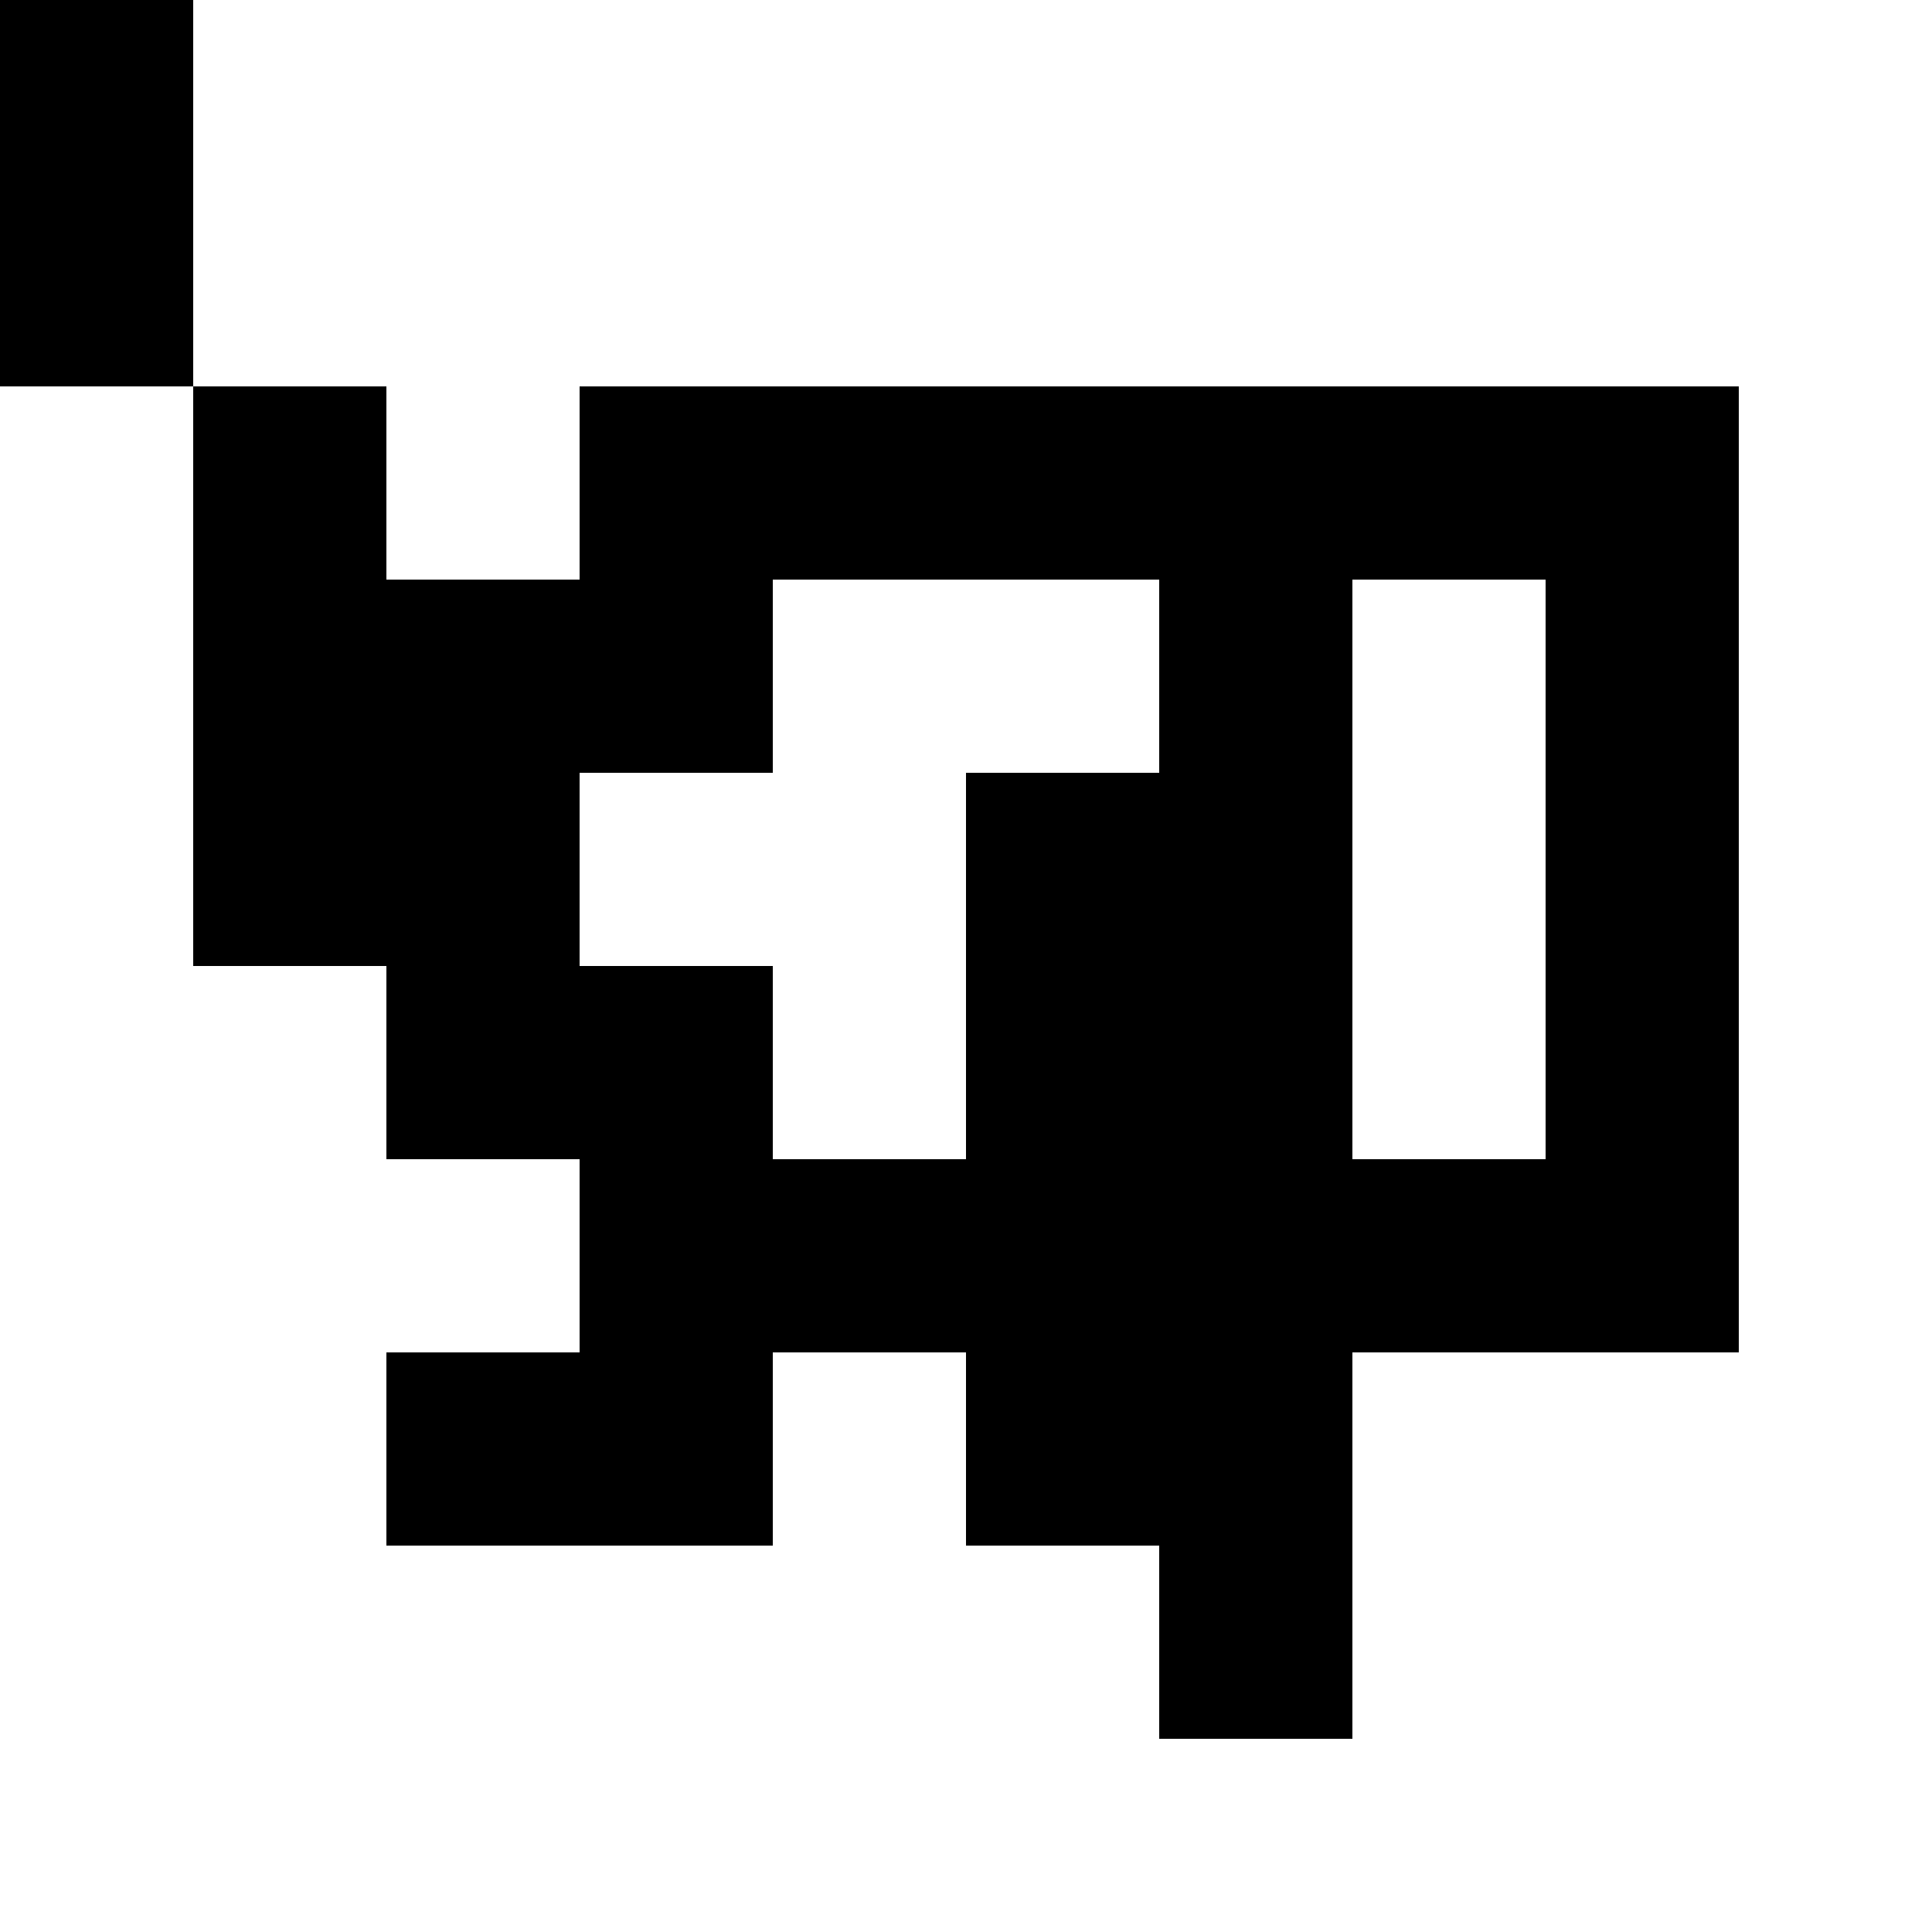
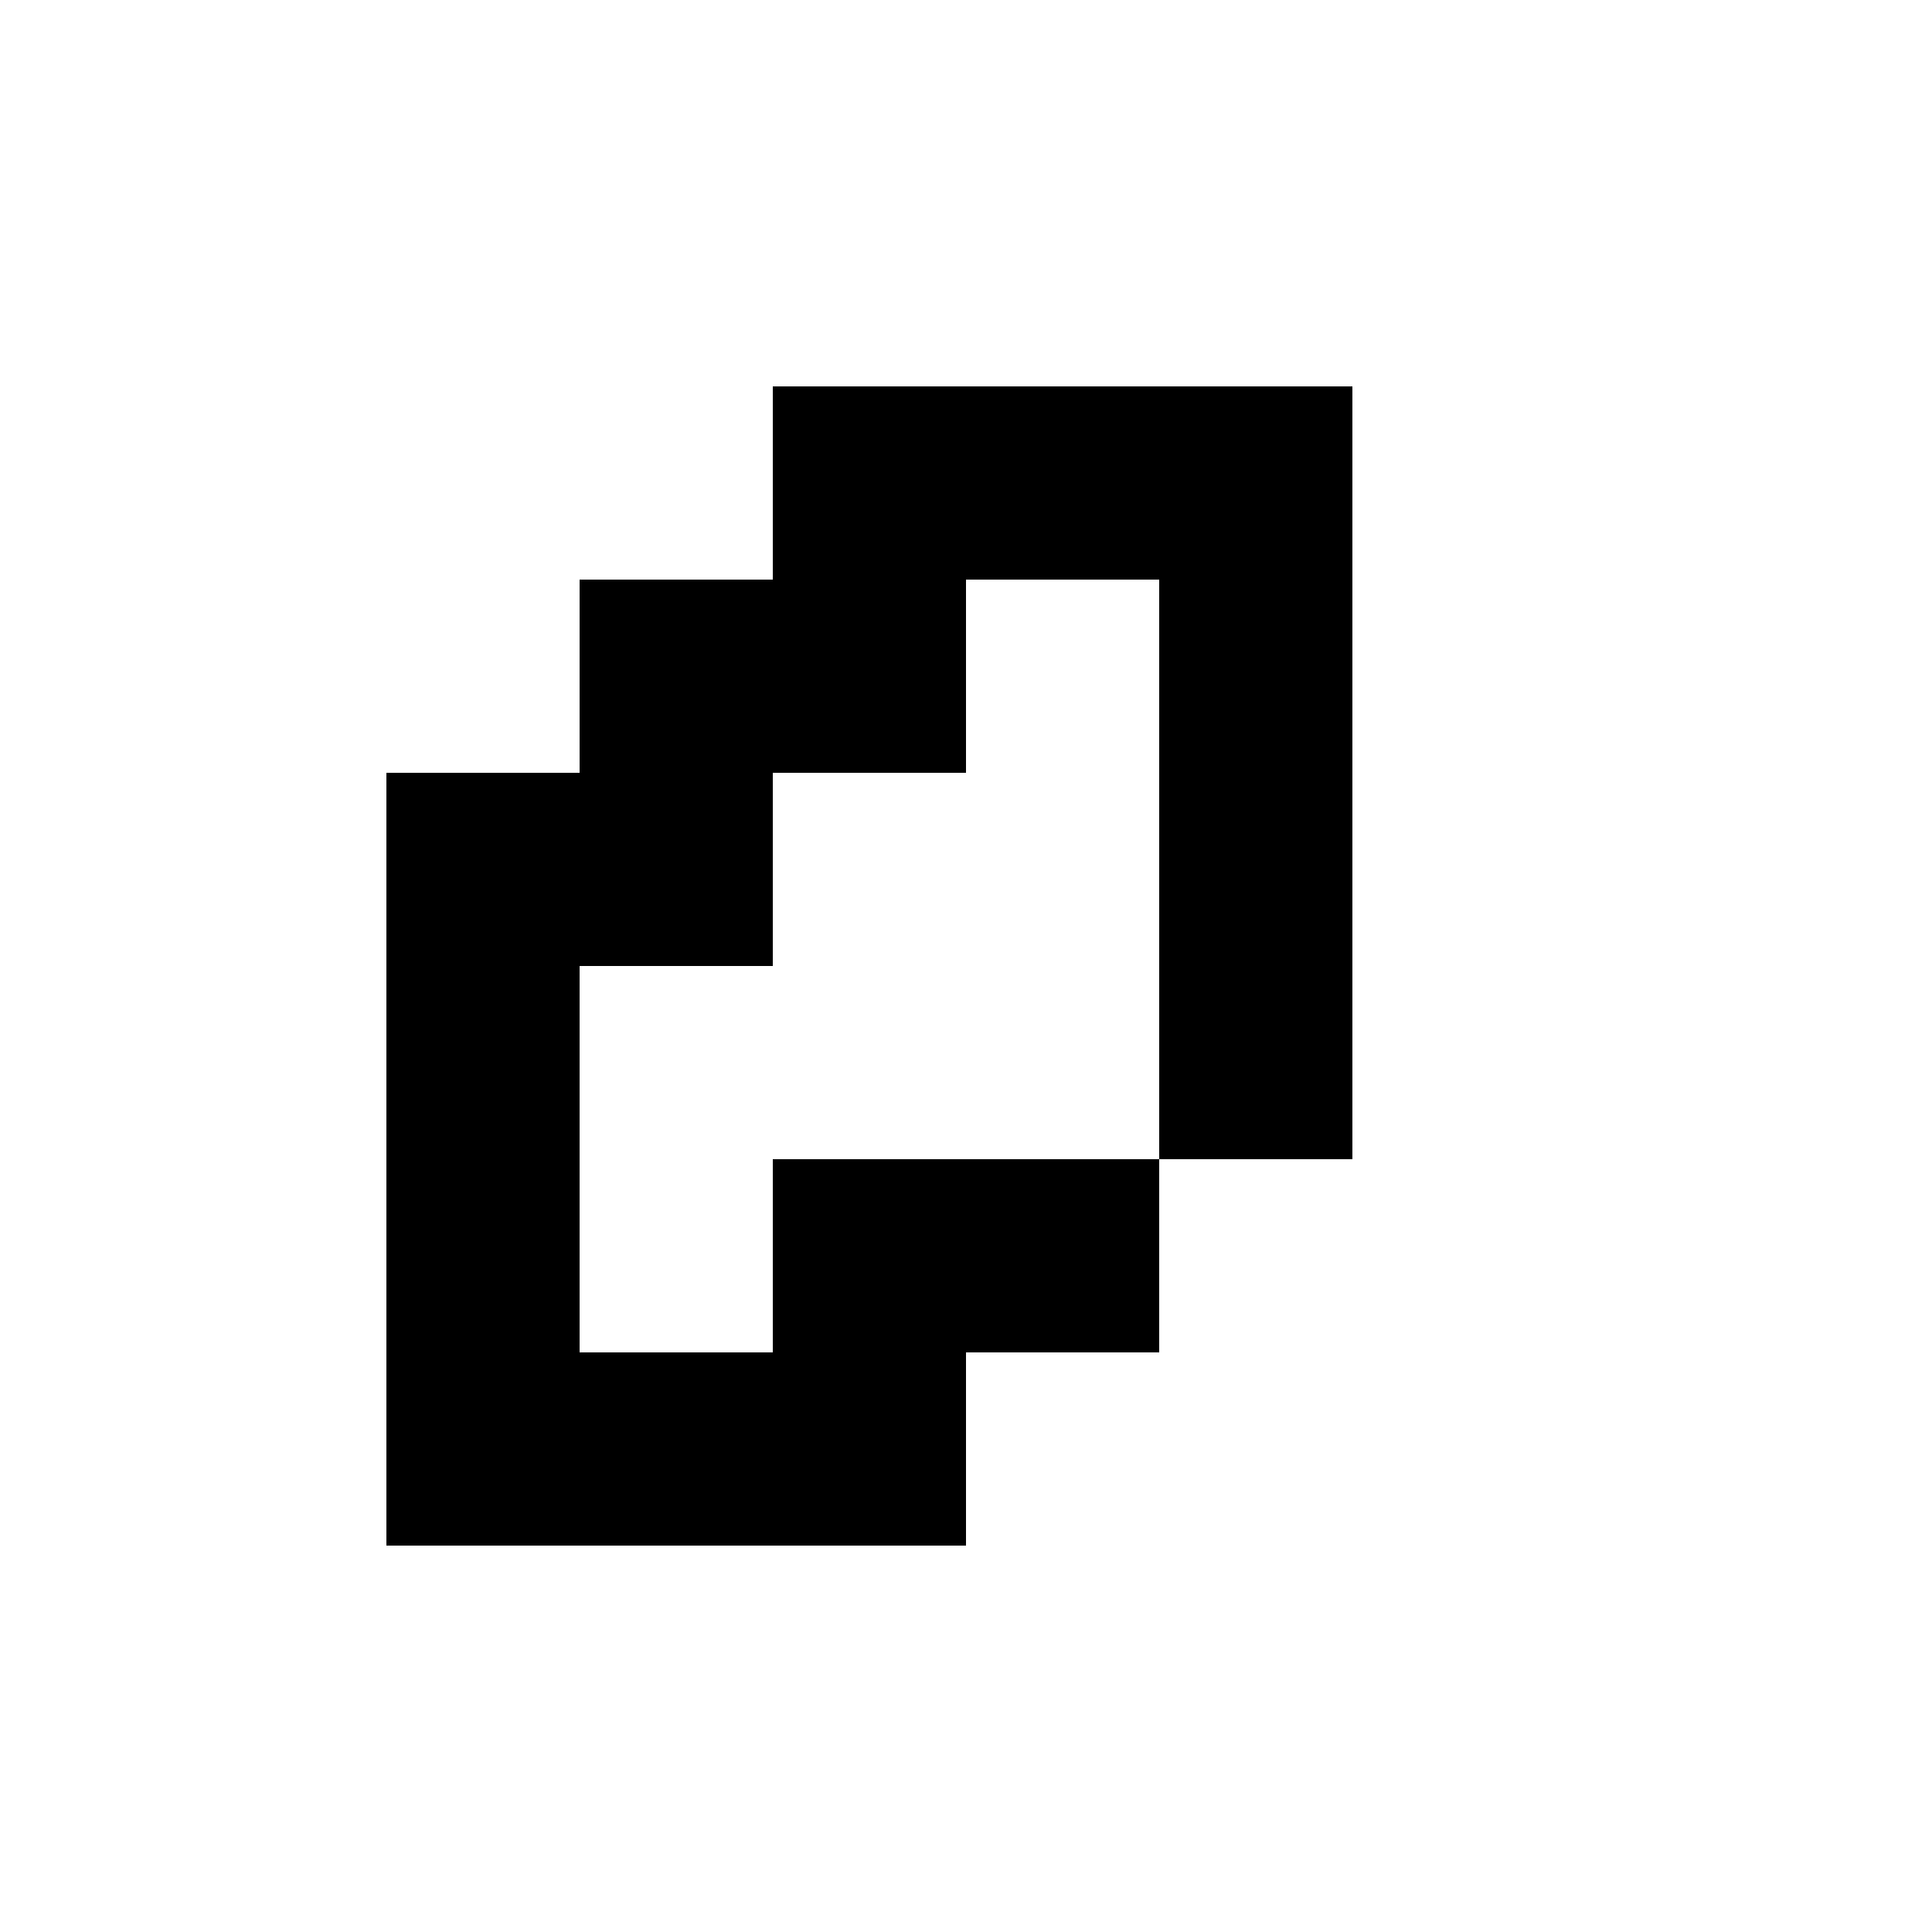
- <svg viewbox="0 0 10 10">
-   <rect x="0" y="0" width="1" height="1" fill="rgb(0,0,0,255)" shape-rendering="crispEdges" />
+ <svg width="10" height="10">
+   <rect x="0" y="0" width="1" height="1" fill="rgb(0,0,0,0)" shape-rendering="crispEdges" />
  <rect x="1" y="0" width="1" height="1" fill="rgb(0,0,0,0)" shape-rendering="crispEdges" />
  <rect x="2" y="0" width="1" height="1" fill="rgb(0,0,0,0)" shape-rendering="crispEdges" />
  <rect x="3" y="0" width="1" height="1" fill="rgb(0,0,0,0)" shape-rendering="crispEdges" />
  <rect x="4" y="0" width="1" height="1" fill="rgb(0,0,0,0)" shape-rendering="crispEdges" />
  <rect x="5" y="0" width="1" height="1" fill="rgb(0,0,0,0)" shape-rendering="crispEdges" />
  <rect x="6" y="0" width="1" height="1" fill="rgb(0,0,0,0)" shape-rendering="crispEdges" />
  <rect x="7" y="0" width="1" height="1" fill="rgb(0,0,0,0)" shape-rendering="crispEdges" />
  <rect x="8" y="0" width="1" height="1" fill="rgb(0,0,0,0)" shape-rendering="crispEdges" />
  <rect x="9" y="0" width="1" height="1" fill="rgb(0,0,0,0)" shape-rendering="crispEdges" />
-   <rect x="0" y="1" width="1" height="1" fill="rgb(0,0,0,255)" shape-rendering="crispEdges" />
+   <rect x="0" y="1" width="1" height="1" fill="rgb(0,0,0,0)" shape-rendering="crispEdges" />
  <rect x="1" y="1" width="1" height="1" fill="rgb(0,0,0,0)" shape-rendering="crispEdges" />
  <rect x="2" y="1" width="1" height="1" fill="rgb(0,0,0,0)" shape-rendering="crispEdges" />
  <rect x="3" y="1" width="1" height="1" fill="rgb(0,0,0,0)" shape-rendering="crispEdges" />
  <rect x="4" y="1" width="1" height="1" fill="rgb(0,0,0,0)" shape-rendering="crispEdges" />
  <rect x="5" y="1" width="1" height="1" fill="rgb(0,0,0,0)" shape-rendering="crispEdges" />
  <rect x="6" y="1" width="1" height="1" fill="rgb(0,0,0,0)" shape-rendering="crispEdges" />
  <rect x="7" y="1" width="1" height="1" fill="rgb(0,0,0,0)" shape-rendering="crispEdges" />
  <rect x="8" y="1" width="1" height="1" fill="rgb(0,0,0,0)" shape-rendering="crispEdges" />
  <rect x="9" y="1" width="1" height="1" fill="rgb(0,0,0,0)" shape-rendering="crispEdges" />
  <rect x="0" y="2" width="1" height="1" fill="rgb(0,0,0,0)" shape-rendering="crispEdges" />
-   <rect x="1" y="2" width="1" height="1" fill="rgb(0,0,0,255)" shape-rendering="crispEdges" />
+   <rect x="1" y="2" width="1" height="1" fill="rgb(0,0,0,0)" shape-rendering="crispEdges" />
  <rect x="2" y="2" width="1" height="1" fill="rgb(0,0,0,0)" shape-rendering="crispEdges" />
-   <rect x="3" y="2" width="1" height="1" fill="rgb(0,0,0,255)" shape-rendering="crispEdges" />
+   <rect x="3" y="2" width="1" height="1" fill="rgb(0,0,0,0)" shape-rendering="crispEdges" />
  <rect x="4" y="2" width="1" height="1" fill="rgb(0,0,0,255)" shape-rendering="crispEdges" />
  <rect x="5" y="2" width="1" height="1" fill="rgb(0,0,0,255)" shape-rendering="crispEdges" />
  <rect x="6" y="2" width="1" height="1" fill="rgb(0,0,0,255)" shape-rendering="crispEdges" />
-   <rect x="7" y="2" width="1" height="1" fill="rgb(0,0,0,255)" shape-rendering="crispEdges" />
-   <rect x="8" y="2" width="1" height="1" fill="rgb(0,0,0,255)" shape-rendering="crispEdges" />
+   <rect x="7" y="2" width="1" height="1" fill="rgb(0,0,0,0)" shape-rendering="crispEdges" />
+   <rect x="8" y="2" width="1" height="1" fill="rgb(0,0,0,0)" shape-rendering="crispEdges" />
  <rect x="9" y="2" width="1" height="1" fill="rgb(0,0,0,0)" shape-rendering="crispEdges" />
  <rect x="0" y="3" width="1" height="1" fill="rgb(0,0,0,0)" shape-rendering="crispEdges" />
-   <rect x="1" y="3" width="1" height="1" fill="rgb(0,0,0,255)" shape-rendering="crispEdges" />
-   <rect x="2" y="3" width="1" height="1" fill="rgb(0,0,0,255)" shape-rendering="crispEdges" />
+   <rect x="1" y="3" width="1" height="1" fill="rgb(0,0,0,0)" shape-rendering="crispEdges" />
+   <rect x="2" y="3" width="1" height="1" fill="rgb(0,0,0,0)" shape-rendering="crispEdges" />
  <rect x="3" y="3" width="1" height="1" fill="rgb(0,0,0,255)" shape-rendering="crispEdges" />
-   <rect x="4" y="3" width="1" height="1" fill="rgb(0,0,0,0)" shape-rendering="crispEdges" />
+   <rect x="4" y="3" width="1" height="1" fill="rgb(0,0,0,255)" shape-rendering="crispEdges" />
  <rect x="5" y="3" width="1" height="1" fill="rgb(0,0,0,0)" shape-rendering="crispEdges" />
  <rect x="6" y="3" width="1" height="1" fill="rgb(0,0,0,255)" shape-rendering="crispEdges" />
  <rect x="7" y="3" width="1" height="1" fill="rgb(0,0,0,0)" shape-rendering="crispEdges" />
-   <rect x="8" y="3" width="1" height="1" fill="rgb(0,0,0,255)" shape-rendering="crispEdges" />
+   <rect x="8" y="3" width="1" height="1" fill="rgb(0,0,0,0)" shape-rendering="crispEdges" />
  <rect x="9" y="3" width="1" height="1" fill="rgb(0,0,0,0)" shape-rendering="crispEdges" />
  <rect x="0" y="4" width="1" height="1" fill="rgb(0,0,0,0)" shape-rendering="crispEdges" />
-   <rect x="1" y="4" width="1" height="1" fill="rgb(0,0,0,255)" shape-rendering="crispEdges" />
+   <rect x="1" y="4" width="1" height="1" fill="rgb(0,0,0,0)" shape-rendering="crispEdges" />
  <rect x="2" y="4" width="1" height="1" fill="rgb(0,0,0,255)" shape-rendering="crispEdges" />
-   <rect x="3" y="4" width="1" height="1" fill="rgb(0,0,0,0)" shape-rendering="crispEdges" />
+   <rect x="3" y="4" width="1" height="1" fill="rgb(0,0,0,255)" shape-rendering="crispEdges" />
  <rect x="4" y="4" width="1" height="1" fill="rgb(0,0,0,0)" shape-rendering="crispEdges" />
-   <rect x="5" y="4" width="1" height="1" fill="rgb(0,0,0,255)" shape-rendering="crispEdges" />
+   <rect x="5" y="4" width="1" height="1" fill="rgb(0,0,0,0)" shape-rendering="crispEdges" />
  <rect x="6" y="4" width="1" height="1" fill="rgb(0,0,0,255)" shape-rendering="crispEdges" />
  <rect x="7" y="4" width="1" height="1" fill="rgb(0,0,0,0)" shape-rendering="crispEdges" />
-   <rect x="8" y="4" width="1" height="1" fill="rgb(0,0,0,255)" shape-rendering="crispEdges" />
+   <rect x="8" y="4" width="1" height="1" fill="rgb(0,0,0,0)" shape-rendering="crispEdges" />
  <rect x="9" y="4" width="1" height="1" fill="rgb(0,0,0,0)" shape-rendering="crispEdges" />
  <rect x="0" y="5" width="1" height="1" fill="rgb(0,0,0,0)" shape-rendering="crispEdges" />
  <rect x="1" y="5" width="1" height="1" fill="rgb(0,0,0,0)" shape-rendering="crispEdges" />
  <rect x="2" y="5" width="1" height="1" fill="rgb(0,0,0,255)" shape-rendering="crispEdges" />
-   <rect x="3" y="5" width="1" height="1" fill="rgb(0,0,0,255)" shape-rendering="crispEdges" />
+   <rect x="3" y="5" width="1" height="1" fill="rgb(0,0,0,0)" shape-rendering="crispEdges" />
  <rect x="4" y="5" width="1" height="1" fill="rgb(0,0,0,0)" shape-rendering="crispEdges" />
-   <rect x="5" y="5" width="1" height="1" fill="rgb(0,0,0,255)" shape-rendering="crispEdges" />
+   <rect x="5" y="5" width="1" height="1" fill="rgb(0,0,0,0)" shape-rendering="crispEdges" />
  <rect x="6" y="5" width="1" height="1" fill="rgb(0,0,0,255)" shape-rendering="crispEdges" />
  <rect x="7" y="5" width="1" height="1" fill="rgb(0,0,0,0)" shape-rendering="crispEdges" />
-   <rect x="8" y="5" width="1" height="1" fill="rgb(0,0,0,255)" shape-rendering="crispEdges" />
+   <rect x="8" y="5" width="1" height="1" fill="rgb(0,0,0,0)" shape-rendering="crispEdges" />
  <rect x="9" y="5" width="1" height="1" fill="rgb(0,0,0,0)" shape-rendering="crispEdges" />
  <rect x="0" y="6" width="1" height="1" fill="rgb(0,0,0,0)" shape-rendering="crispEdges" />
  <rect x="1" y="6" width="1" height="1" fill="rgb(0,0,0,0)" shape-rendering="crispEdges" />
-   <rect x="2" y="6" width="1" height="1" fill="rgb(0,0,0,0)" shape-rendering="crispEdges" />
-   <rect x="3" y="6" width="1" height="1" fill="rgb(0,0,0,255)" shape-rendering="crispEdges" />
+   <rect x="2" y="6" width="1" height="1" fill="rgb(0,0,0,255)" shape-rendering="crispEdges" />
+   <rect x="3" y="6" width="1" height="1" fill="rgb(0,0,0,0)" shape-rendering="crispEdges" />
  <rect x="4" y="6" width="1" height="1" fill="rgb(0,0,0,255)" shape-rendering="crispEdges" />
  <rect x="5" y="6" width="1" height="1" fill="rgb(0,0,0,255)" shape-rendering="crispEdges" />
-   <rect x="6" y="6" width="1" height="1" fill="rgb(0,0,0,255)" shape-rendering="crispEdges" />
-   <rect x="7" y="6" width="1" height="1" fill="rgb(0,0,0,255)" shape-rendering="crispEdges" />
-   <rect x="8" y="6" width="1" height="1" fill="rgb(0,0,0,255)" shape-rendering="crispEdges" />
+   <rect x="6" y="6" width="1" height="1" fill="rgb(0,0,0,0)" shape-rendering="crispEdges" />
+   <rect x="7" y="6" width="1" height="1" fill="rgb(0,0,0,0)" shape-rendering="crispEdges" />
+   <rect x="8" y="6" width="1" height="1" fill="rgb(0,0,0,0)" shape-rendering="crispEdges" />
  <rect x="9" y="6" width="1" height="1" fill="rgb(0,0,0,0)" shape-rendering="crispEdges" />
  <rect x="0" y="7" width="1" height="1" fill="rgb(0,0,0,0)" shape-rendering="crispEdges" />
  <rect x="1" y="7" width="1" height="1" fill="rgb(0,0,0,0)" shape-rendering="crispEdges" />
  <rect x="2" y="7" width="1" height="1" fill="rgb(0,0,0,255)" shape-rendering="crispEdges" />
  <rect x="3" y="7" width="1" height="1" fill="rgb(0,0,0,255)" shape-rendering="crispEdges" />
-   <rect x="4" y="7" width="1" height="1" fill="rgb(0,0,0,0)" shape-rendering="crispEdges" />
-   <rect x="5" y="7" width="1" height="1" fill="rgb(0,0,0,255)" shape-rendering="crispEdges" />
-   <rect x="6" y="7" width="1" height="1" fill="rgb(0,0,0,255)" shape-rendering="crispEdges" />
+   <rect x="4" y="7" width="1" height="1" fill="rgb(0,0,0,255)" shape-rendering="crispEdges" />
+   <rect x="5" y="7" width="1" height="1" fill="rgb(0,0,0,0)" shape-rendering="crispEdges" />
+   <rect x="6" y="7" width="1" height="1" fill="rgb(0,0,0,0)" shape-rendering="crispEdges" />
  <rect x="7" y="7" width="1" height="1" fill="rgb(0,0,0,0)" shape-rendering="crispEdges" />
  <rect x="8" y="7" width="1" height="1" fill="rgb(0,0,0,0)" shape-rendering="crispEdges" />
  <rect x="9" y="7" width="1" height="1" fill="rgb(0,0,0,0)" shape-rendering="crispEdges" />
  <rect x="0" y="8" width="1" height="1" fill="rgb(0,0,0,0)" shape-rendering="crispEdges" />
  <rect x="1" y="8" width="1" height="1" fill="rgb(0,0,0,0)" shape-rendering="crispEdges" />
  <rect x="2" y="8" width="1" height="1" fill="rgb(0,0,0,0)" shape-rendering="crispEdges" />
  <rect x="3" y="8" width="1" height="1" fill="rgb(0,0,0,0)" shape-rendering="crispEdges" />
  <rect x="4" y="8" width="1" height="1" fill="rgb(0,0,0,0)" shape-rendering="crispEdges" />
  <rect x="5" y="8" width="1" height="1" fill="rgb(0,0,0,0)" shape-rendering="crispEdges" />
-   <rect x="6" y="8" width="1" height="1" fill="rgb(0,0,0,255)" shape-rendering="crispEdges" />
+   <rect x="6" y="8" width="1" height="1" fill="rgb(0,0,0,0)" shape-rendering="crispEdges" />
  <rect x="7" y="8" width="1" height="1" fill="rgb(0,0,0,0)" shape-rendering="crispEdges" />
  <rect x="8" y="8" width="1" height="1" fill="rgb(0,0,0,0)" shape-rendering="crispEdges" />
  <rect x="9" y="8" width="1" height="1" fill="rgb(0,0,0,0)" shape-rendering="crispEdges" />
  <rect x="0" y="9" width="1" height="1" fill="rgb(0,0,0,0)" shape-rendering="crispEdges" />
  <rect x="1" y="9" width="1" height="1" fill="rgb(0,0,0,0)" shape-rendering="crispEdges" />
  <rect x="2" y="9" width="1" height="1" fill="rgb(0,0,0,0)" shape-rendering="crispEdges" />
  <rect x="3" y="9" width="1" height="1" fill="rgb(0,0,0,0)" shape-rendering="crispEdges" />
  <rect x="4" y="9" width="1" height="1" fill="rgb(0,0,0,0)" shape-rendering="crispEdges" />
  <rect x="5" y="9" width="1" height="1" fill="rgb(0,0,0,0)" shape-rendering="crispEdges" />
  <rect x="6" y="9" width="1" height="1" fill="rgb(0,0,0,0)" shape-rendering="crispEdges" />
  <rect x="7" y="9" width="1" height="1" fill="rgb(0,0,0,0)" shape-rendering="crispEdges" />
  <rect x="8" y="9" width="1" height="1" fill="rgb(0,0,0,0)" shape-rendering="crispEdges" />
  <rect x="9" y="9" width="1" height="1" fill="rgb(0,0,0,0)" shape-rendering="crispEdges" />
</svg>
